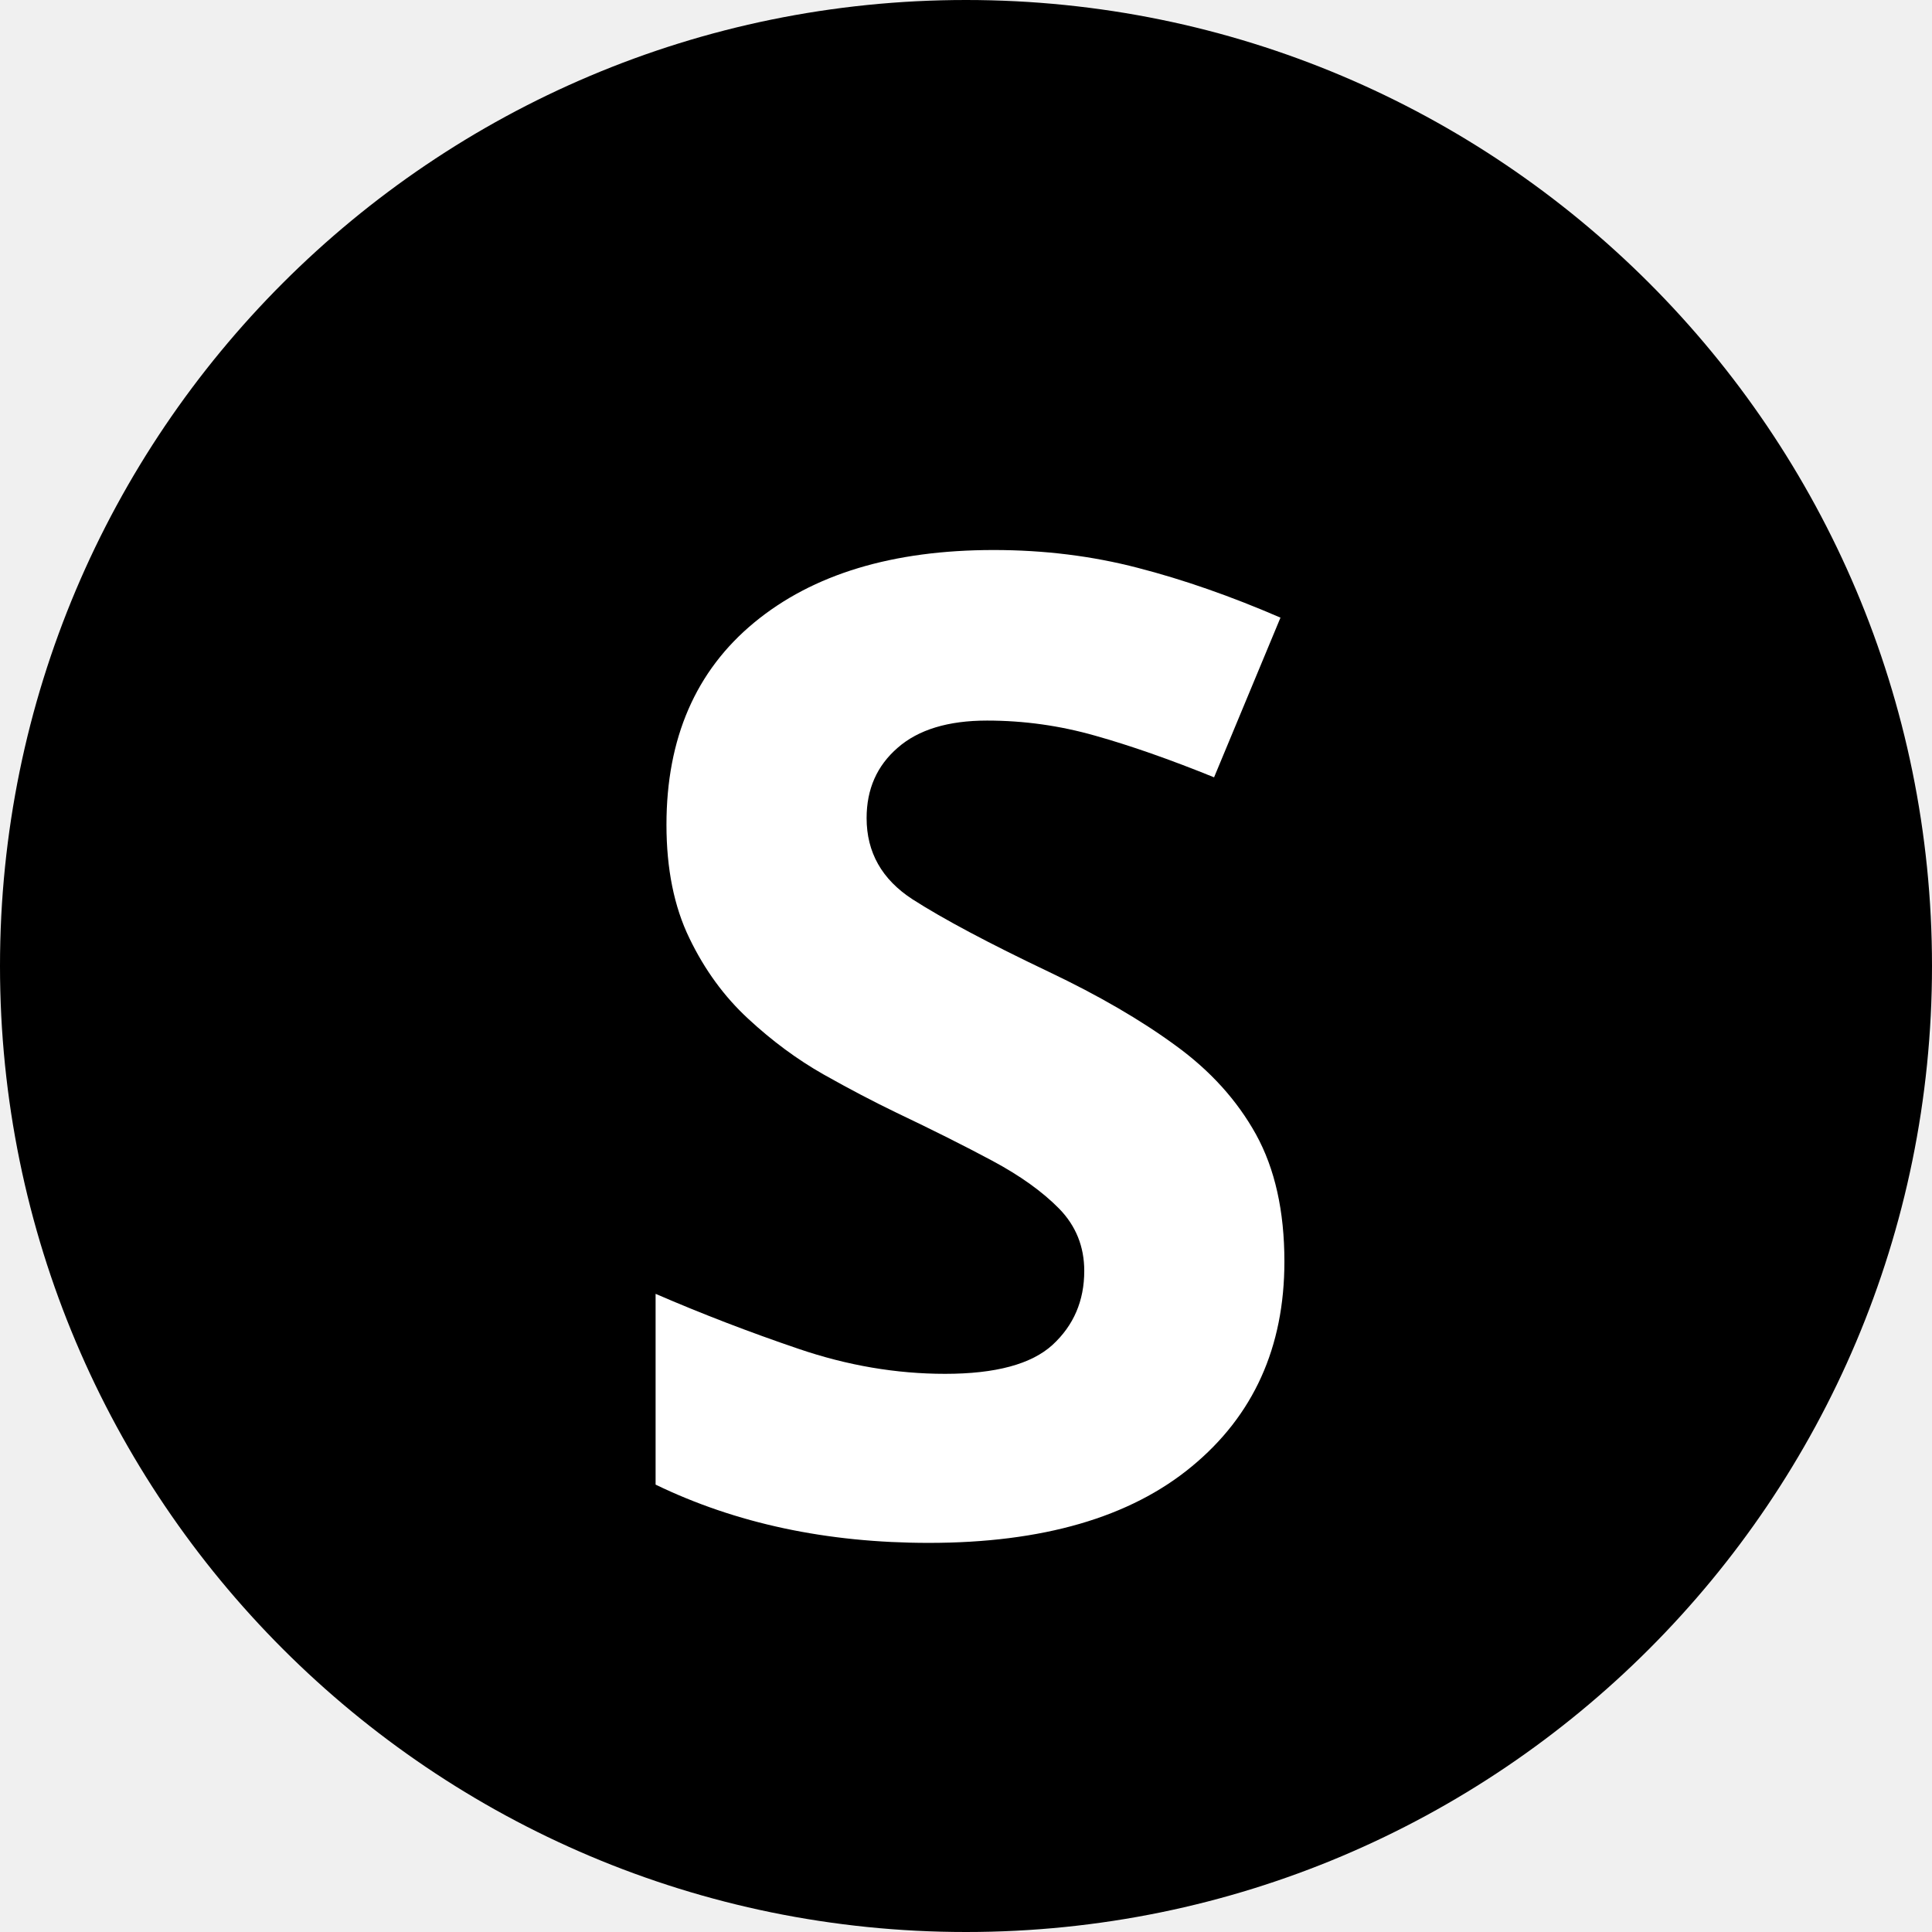
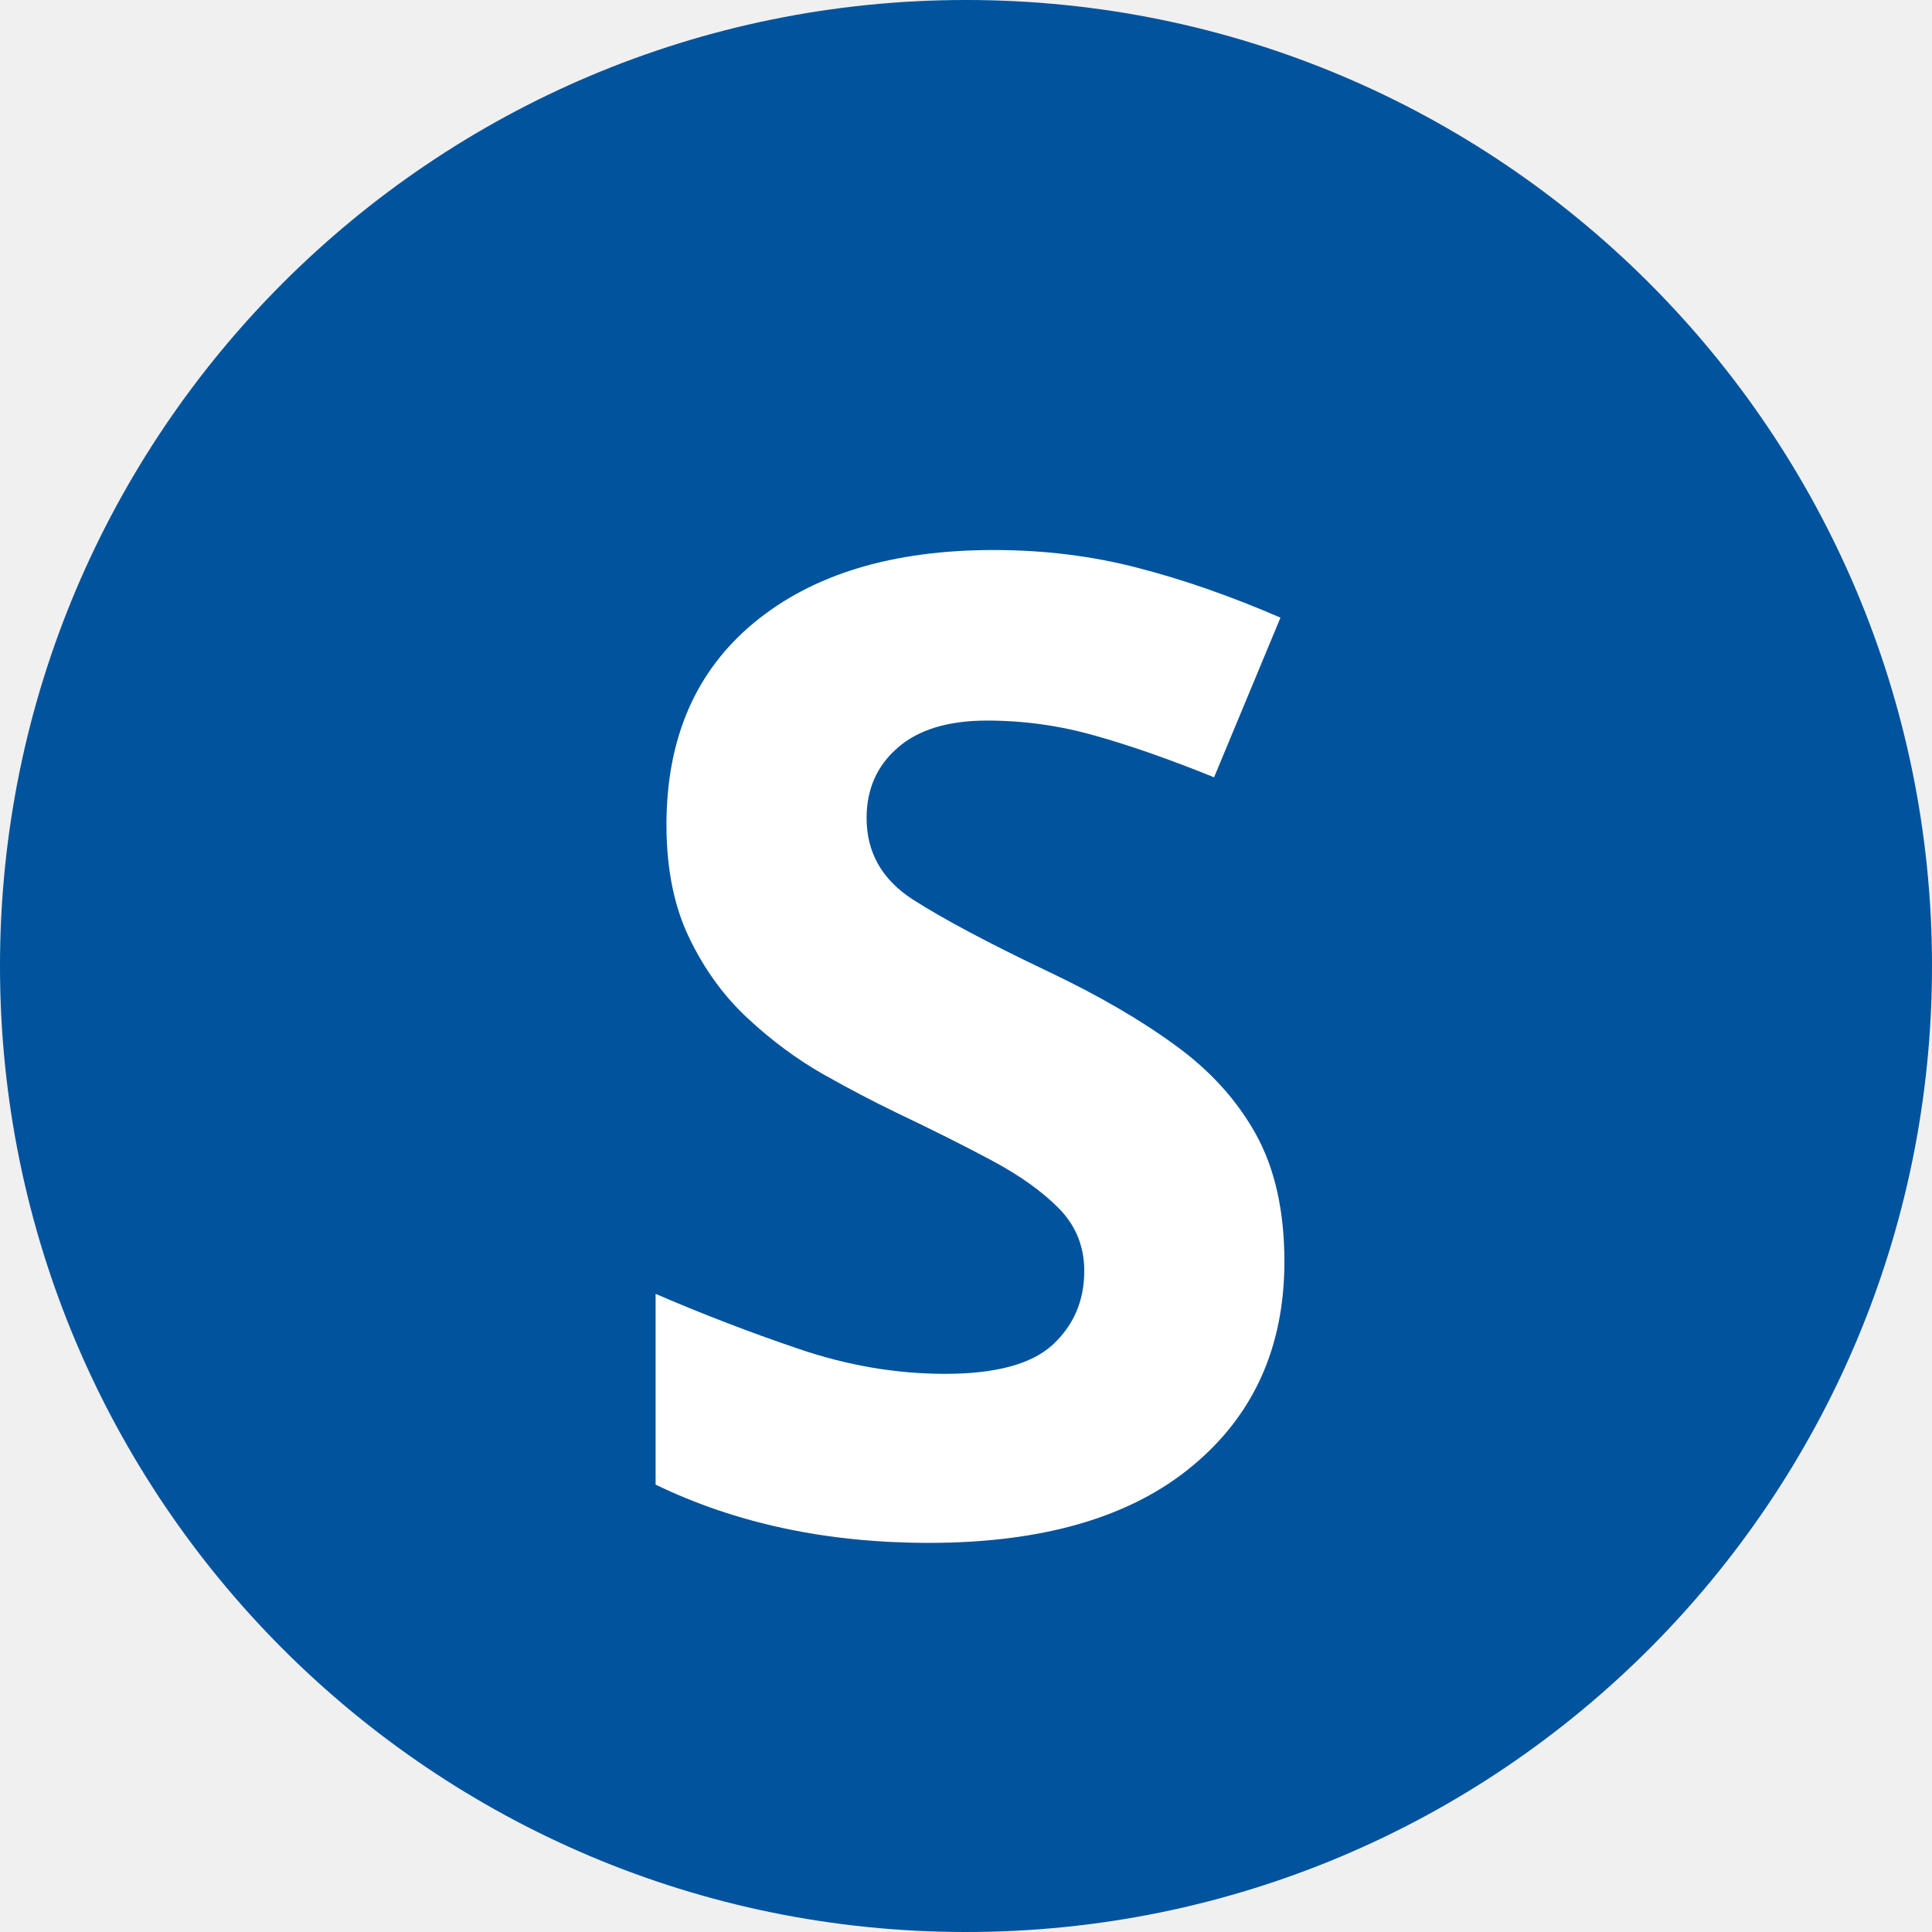
<svg xmlns="http://www.w3.org/2000/svg" viewBox="0 0 100 100" width="100" height="100">
-   <circle cx="50" cy="50" r="50" fill="#000" />
+   <circle cx="50" cy="50" r="50" fill="#00539C" />
  <text x="50" y="52" font-size="70" font-weight="bold" text-anchor="middle" dominant-baseline="central" fill="#fff" font-family="sans-serif">S</text>
</svg>
